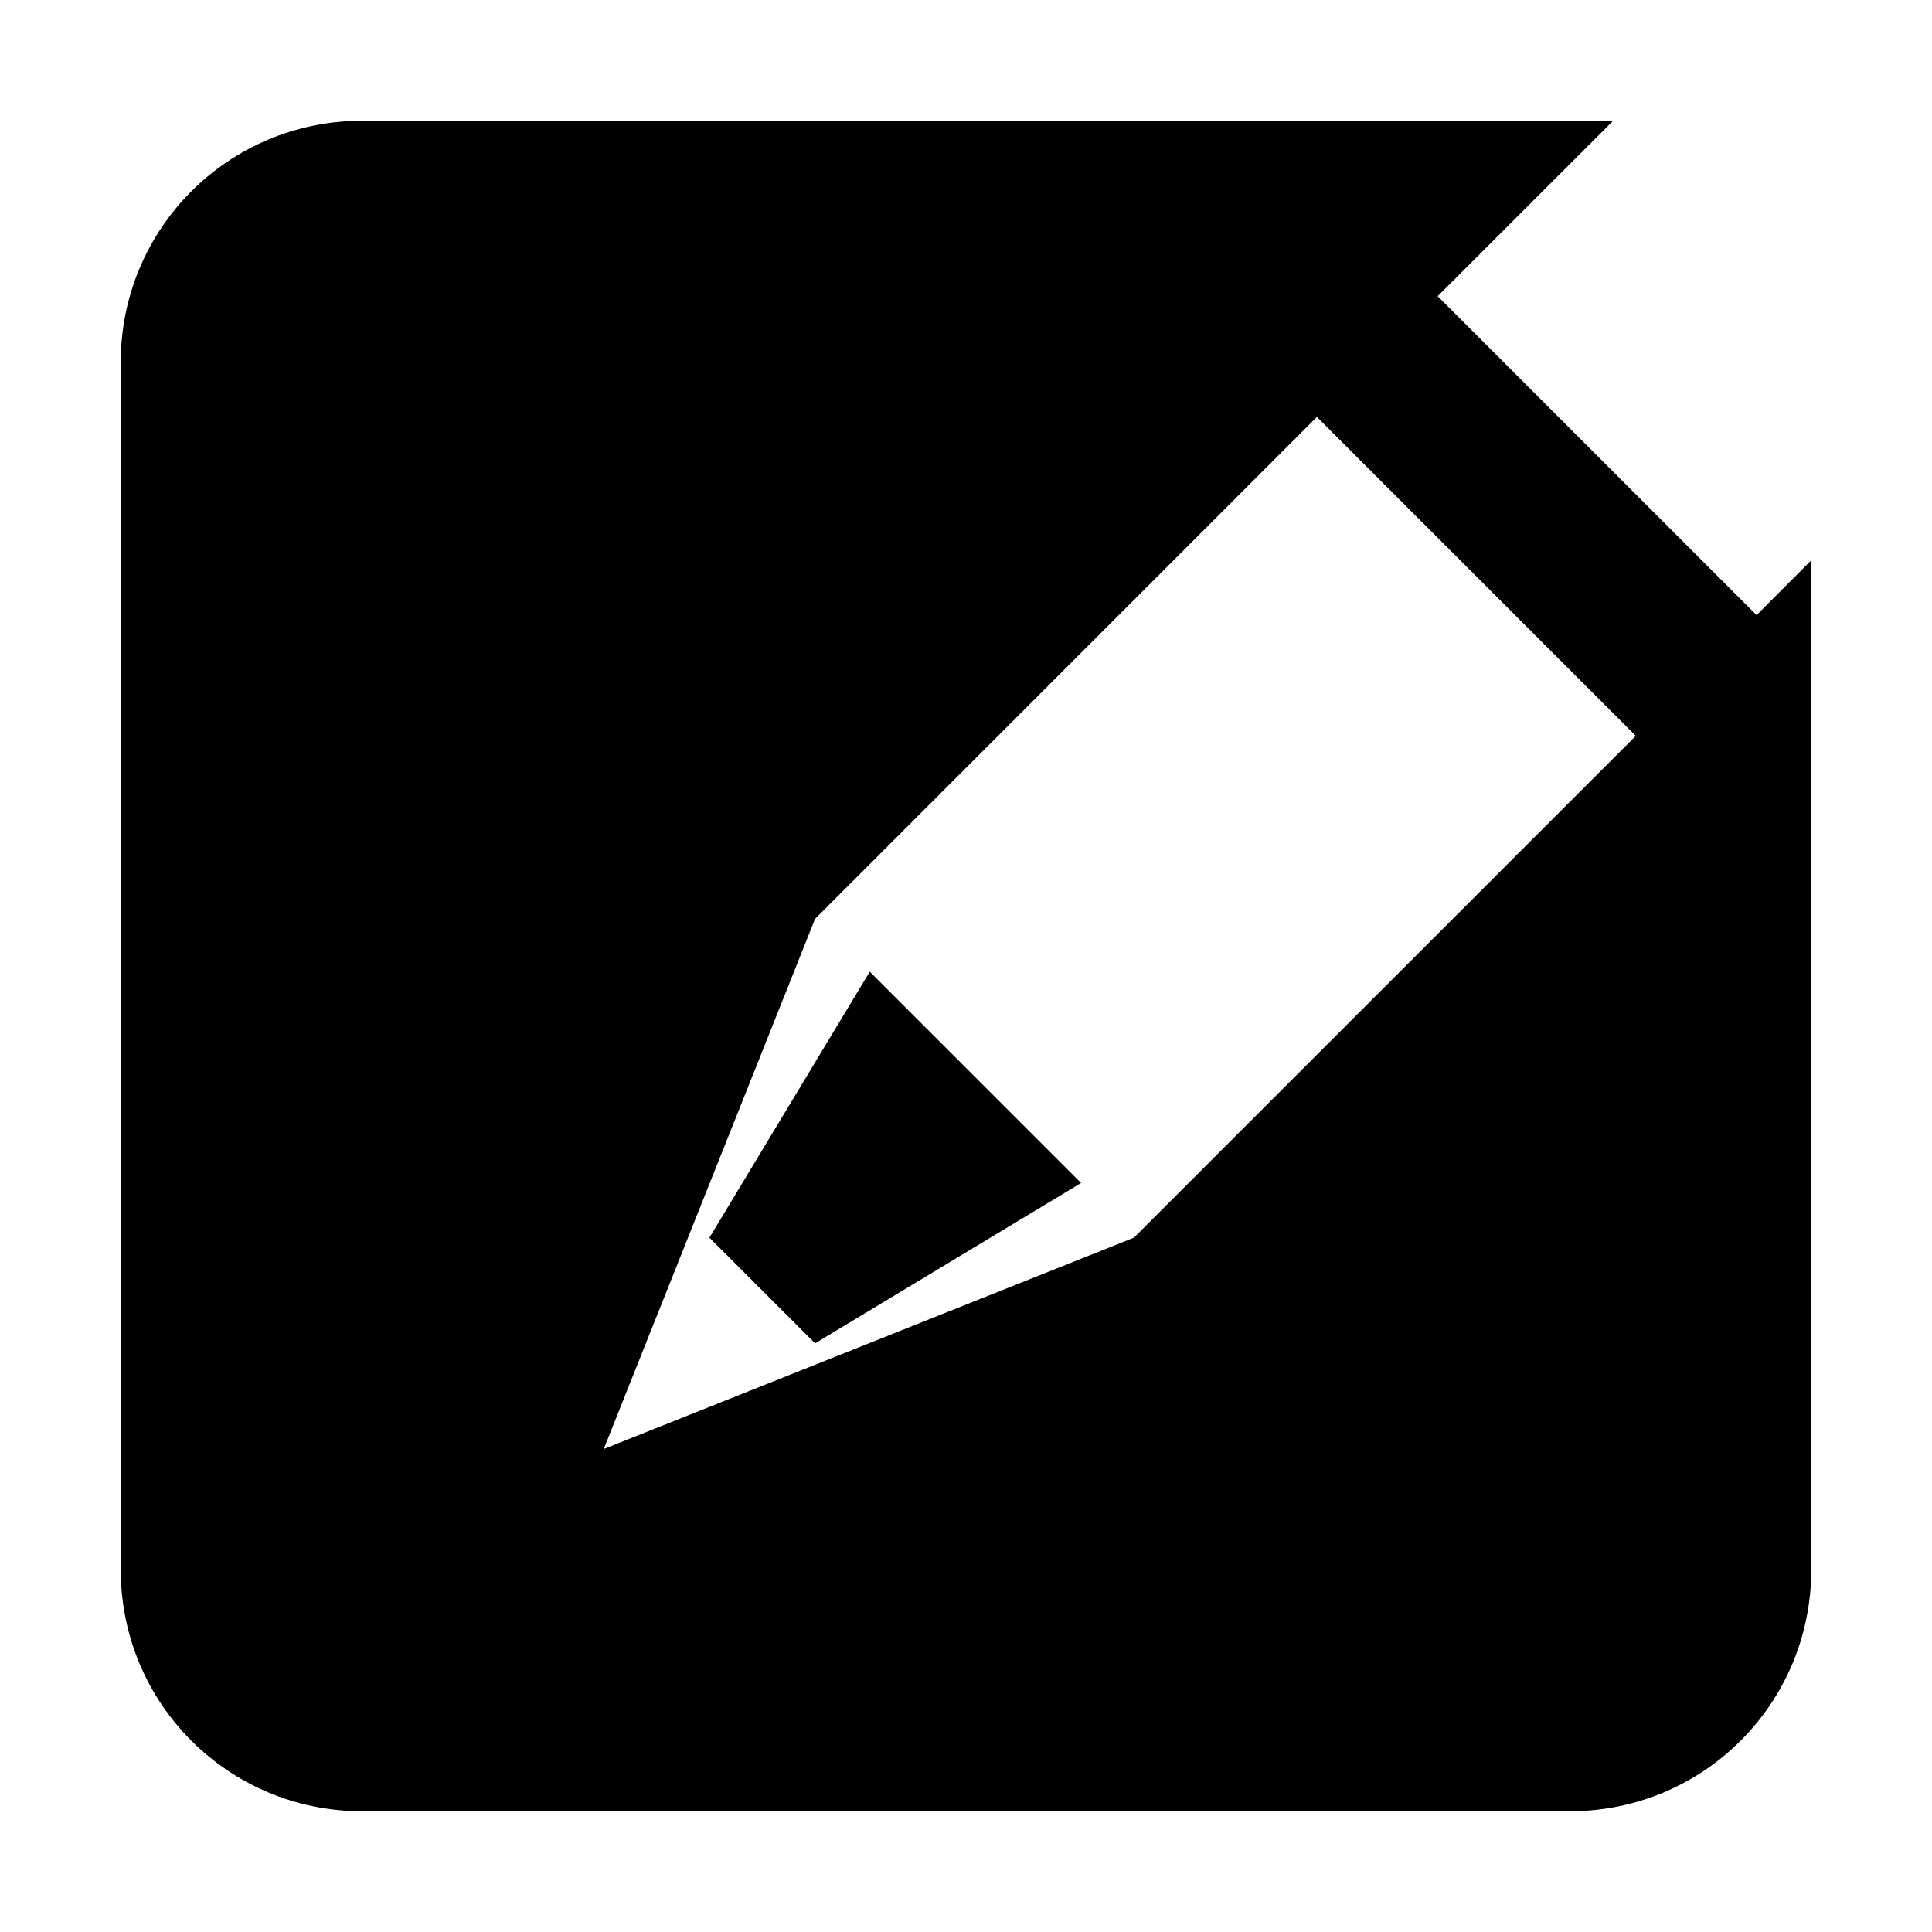
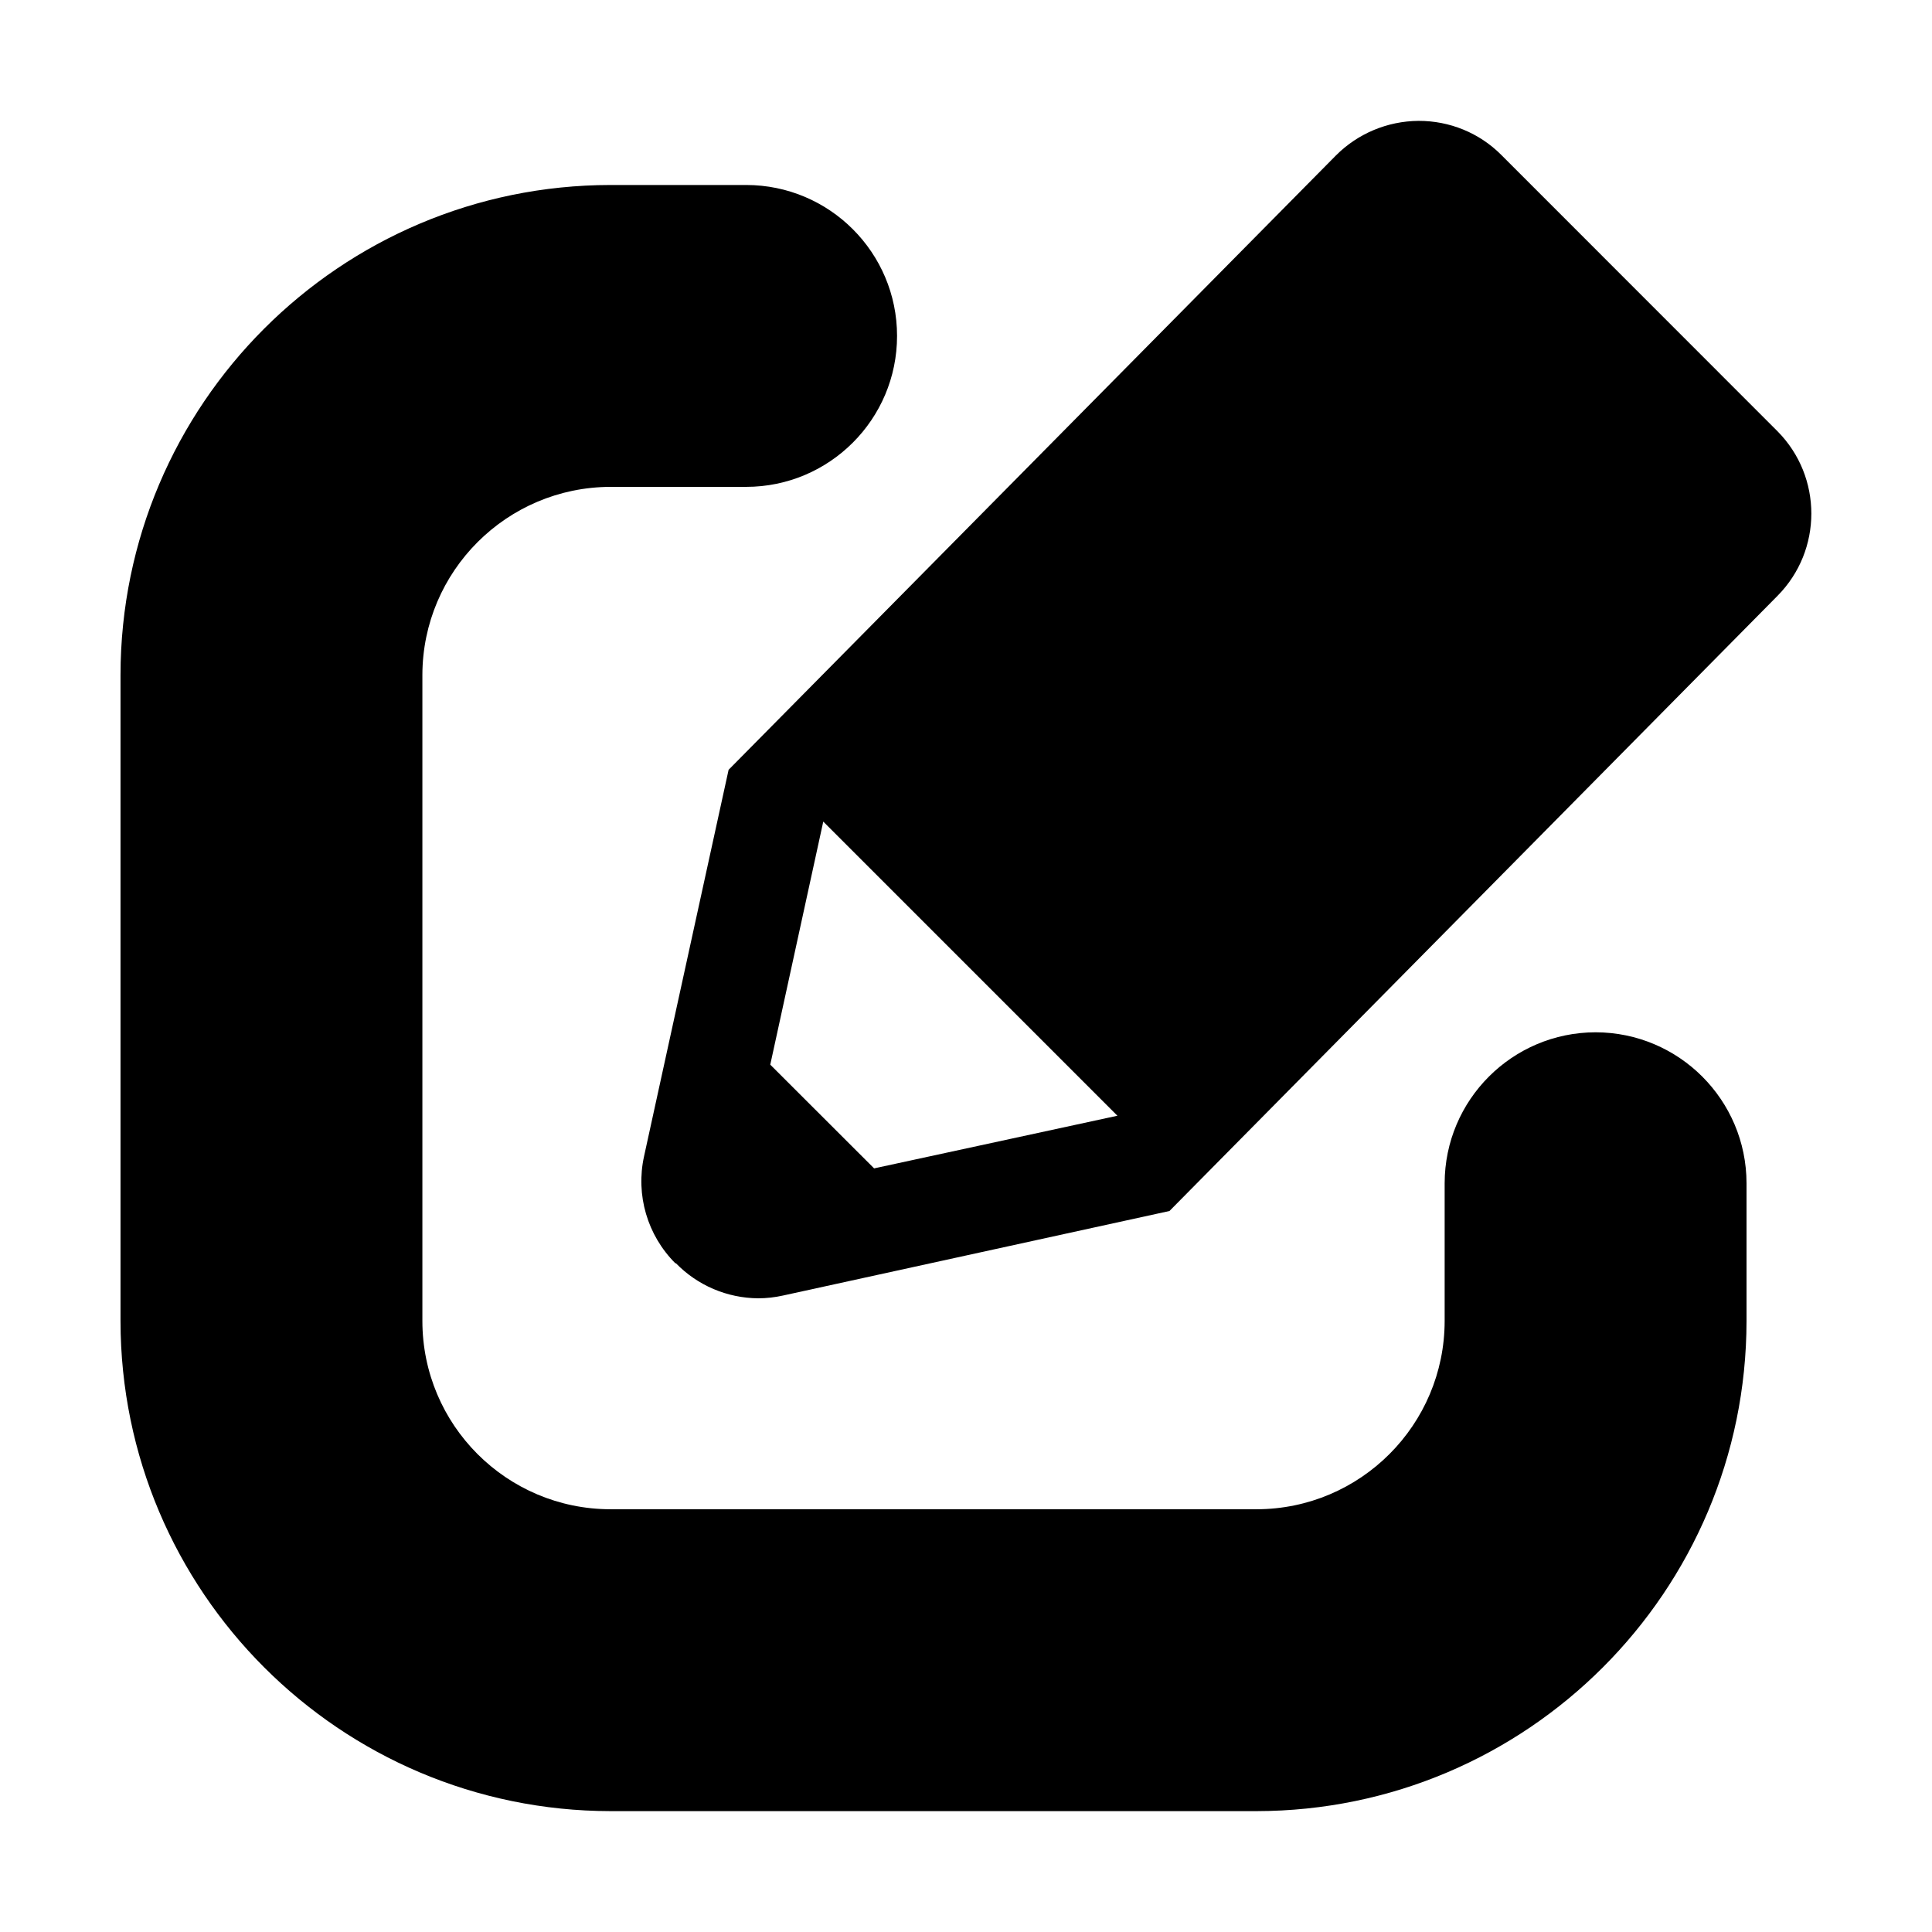
- <svg xmlns="http://www.w3.org/2000/svg" width="32" height="32" version="1.0" viewBox="0 0 32 32">
-   <path d="m6 2c-2.216 0-4 1.784-4 4v20c0 2.216 1.784 4 4 4h20c2.216 0 4-1.784 4-4v-16.719l-0.906 0.907-5.282-5.282 2.907-2.906h-20.719zm15.812 4.906 5.282 5.282-8.313 8.312-8.781 3.5 3.5-8.781 8.312-8.313zm-7.406 9.188-2.656 4.406 1.75 1.75 4.406-2.656-3.5-3.5z" />
+ <svg xmlns="http://www.w3.org/2000/svg" width="16" height="16" viewBox="0 0 16 16">
+   <path d="M5.056 14.999C2.816 14.996 1 13.18.998 10.94V5.59C1 3.35 2.816 1.534 5.056 1.532h1.123c.69 0 1.25.56 1.25 1.25s-.56 1.25-1.25 1.25H5.056c-.859.002-1.556.698-1.558 1.557v5.35c0 .861.697 1.559 1.558 1.56h5.35c.86-.001 1.557-.699 1.558-1.559V9.799c.001-.69.56-1.249 1.25-1.25.69.001 1.249.56 1.25 1.25v1.141c-.002 2.24-1.818 4.056-4.058 4.059h-5.35zm.538-4.536c-.233-.232-.331-.567-.26-.888l.7-3.2 5.029-5.087c.181-.182.427-.285.684-.287.258-.001.505.1.686.282l2.288 2.289c.373.377.373.985 0 1.362l-5.036 5.095-3.2.7c-.068.015-.137.023-.206.023-.257-.002-.502-.106-.681-.29h-.004zm.785-1.646.86.859 2.015-.436-2.436-2.436-.439 2.013z" />
</svg>
